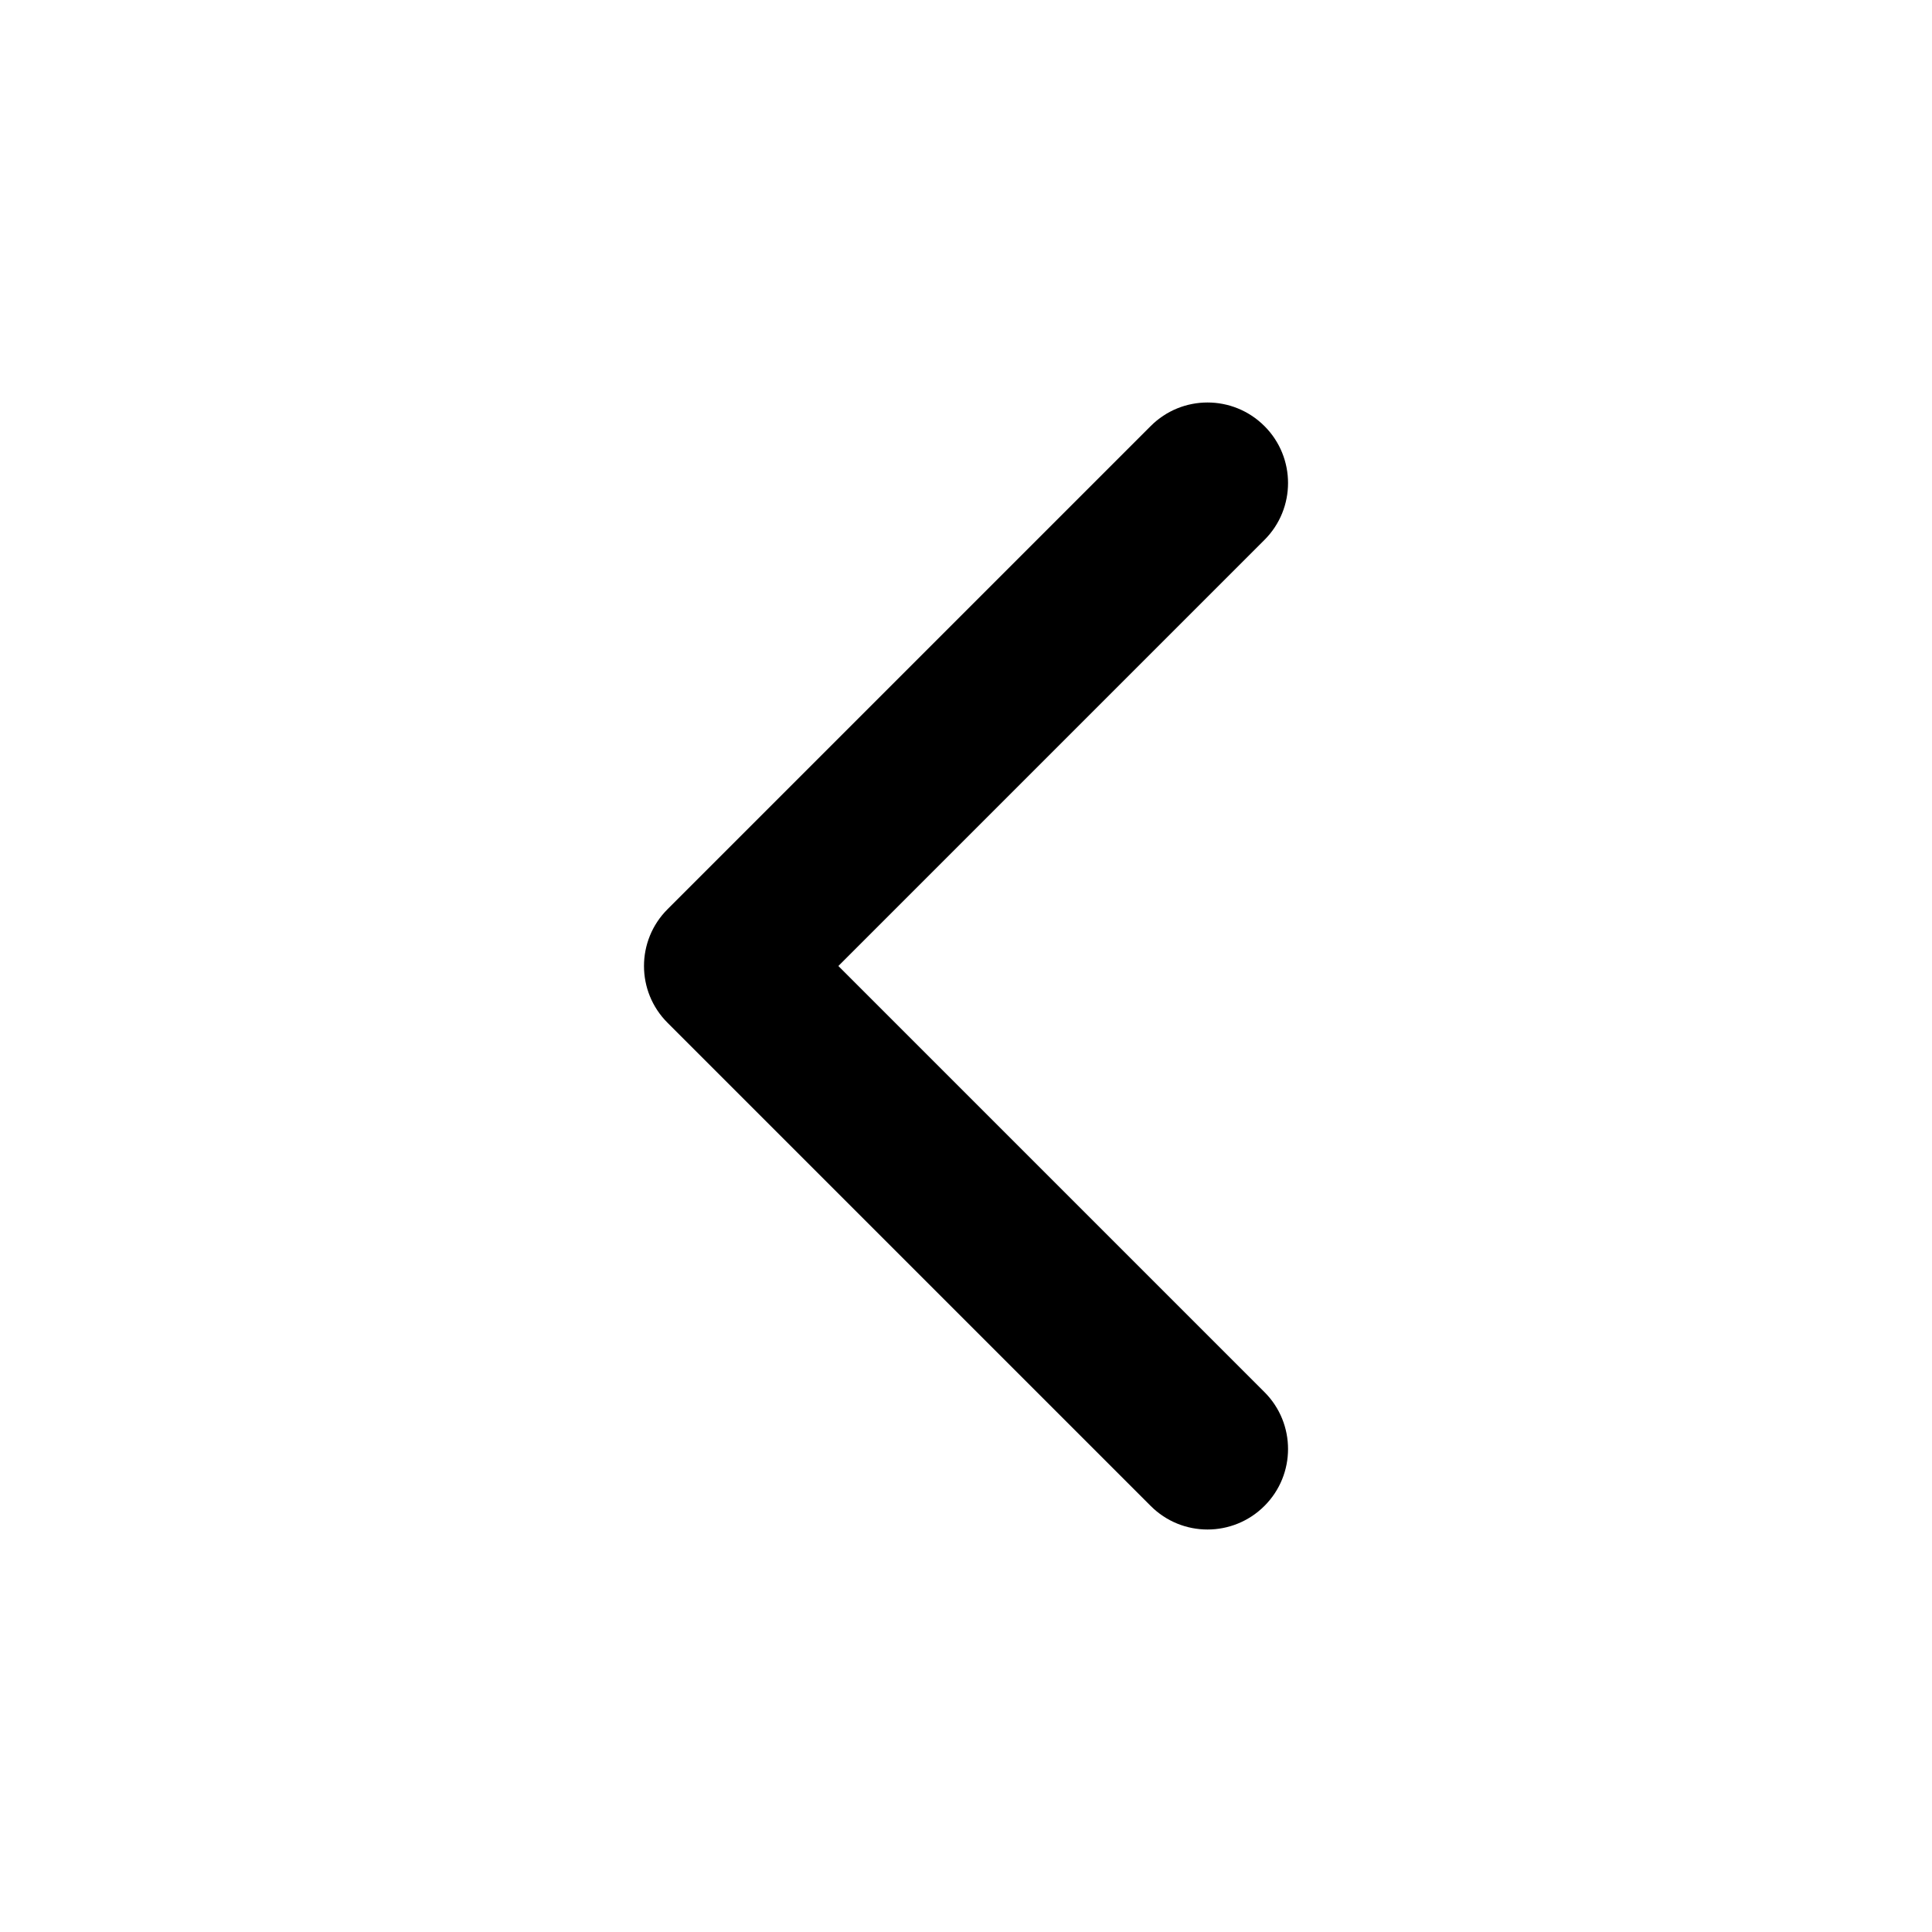
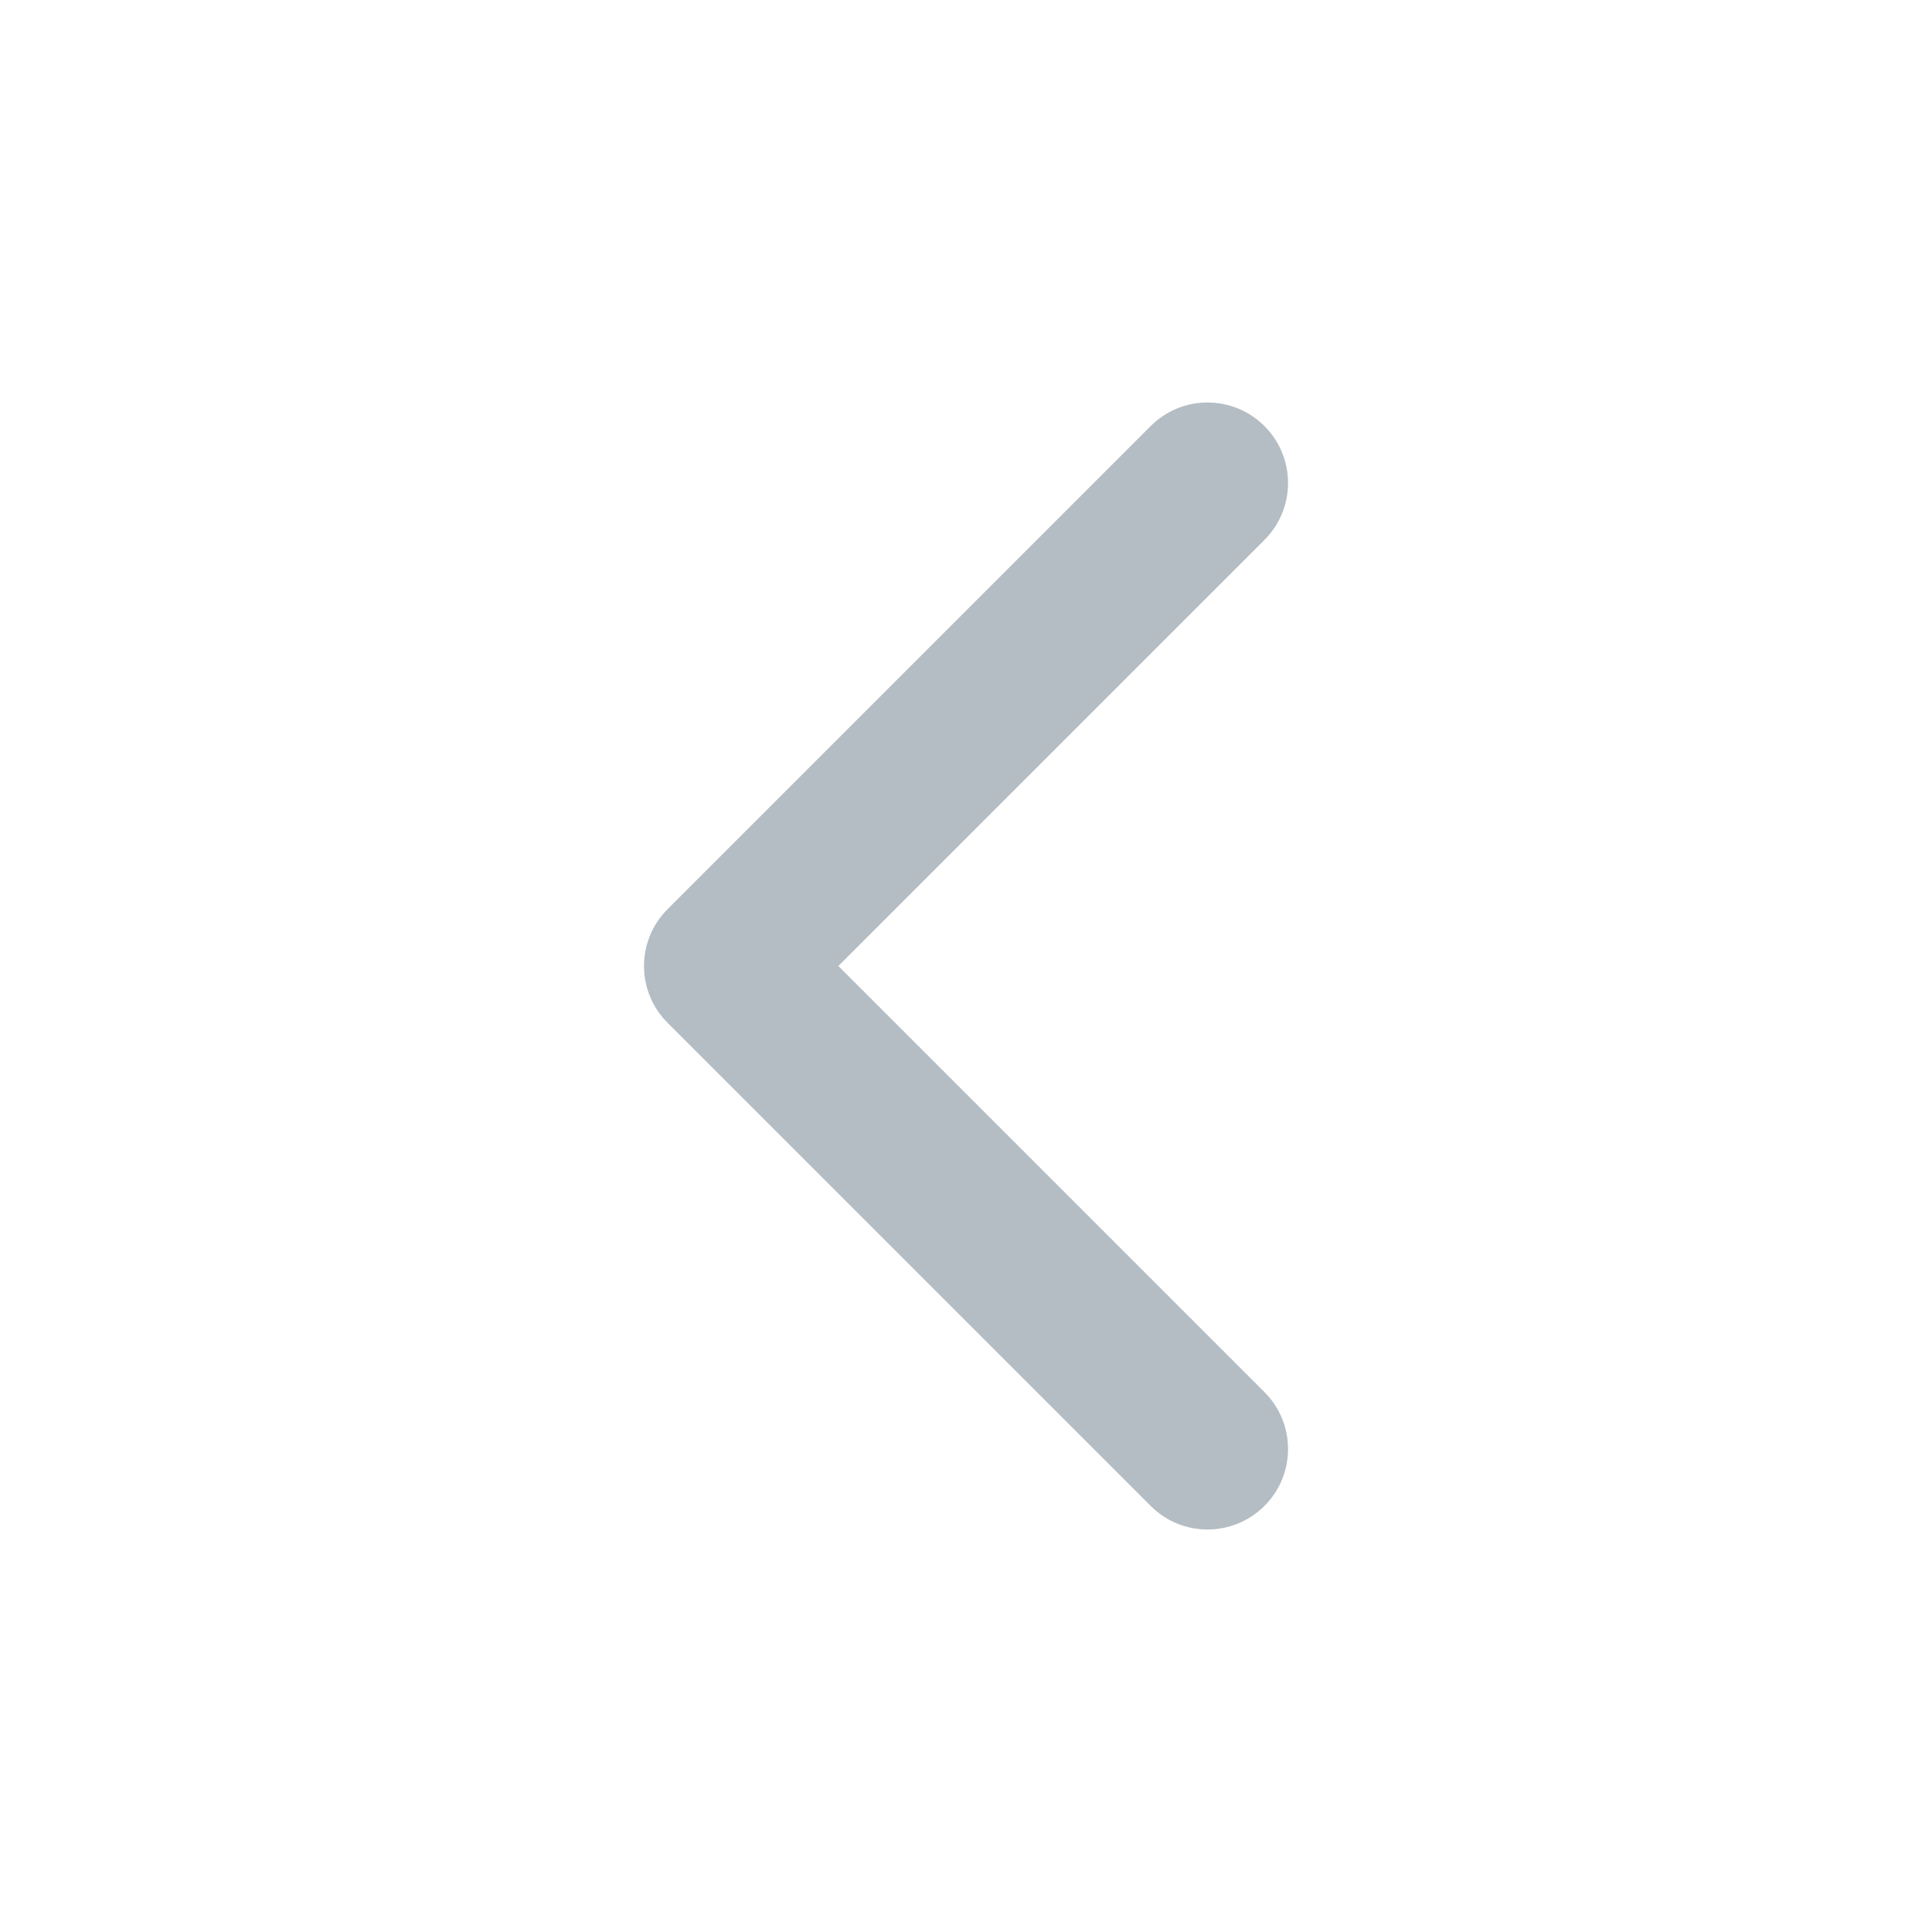
<svg xmlns="http://www.w3.org/2000/svg" width="16" height="16" viewBox="0 0 16 16" fill="none">
  <g id="Icons/Chevron (Arrow Left)">
-     <path id="Vector (Stroke)" fill-rule="evenodd" clip-rule="evenodd" d="M10.472 3.529C10.211 3.268 9.789 3.268 9.529 3.529L5.529 7.529C5.268 7.789 5.268 8.211 5.529 8.471L9.529 12.471C9.789 12.732 10.211 12.732 10.472 12.471C10.732 12.211 10.732 11.789 10.472 11.529L6.943 8L10.472 4.471C10.732 4.211 10.732 3.789 10.472 3.529Z" fill="currentColor" />
+     <path id="Vector (Stroke)" fill-rule="evenodd" clip-rule="evenodd" d="M10.472 3.529C10.211 3.268 9.789 3.268 9.529 3.529L5.529 7.529C5.268 7.789 5.268 8.211 5.529 8.471L9.529 12.471C9.789 12.732 10.211 12.732 10.472 12.471C10.732 12.211 10.732 11.789 10.472 11.529L6.943 8L10.472 4.471C10.732 4.211 10.732 3.789 10.472 3.529Z" fill="#B4BDC4" />
  </g>
</svg>
